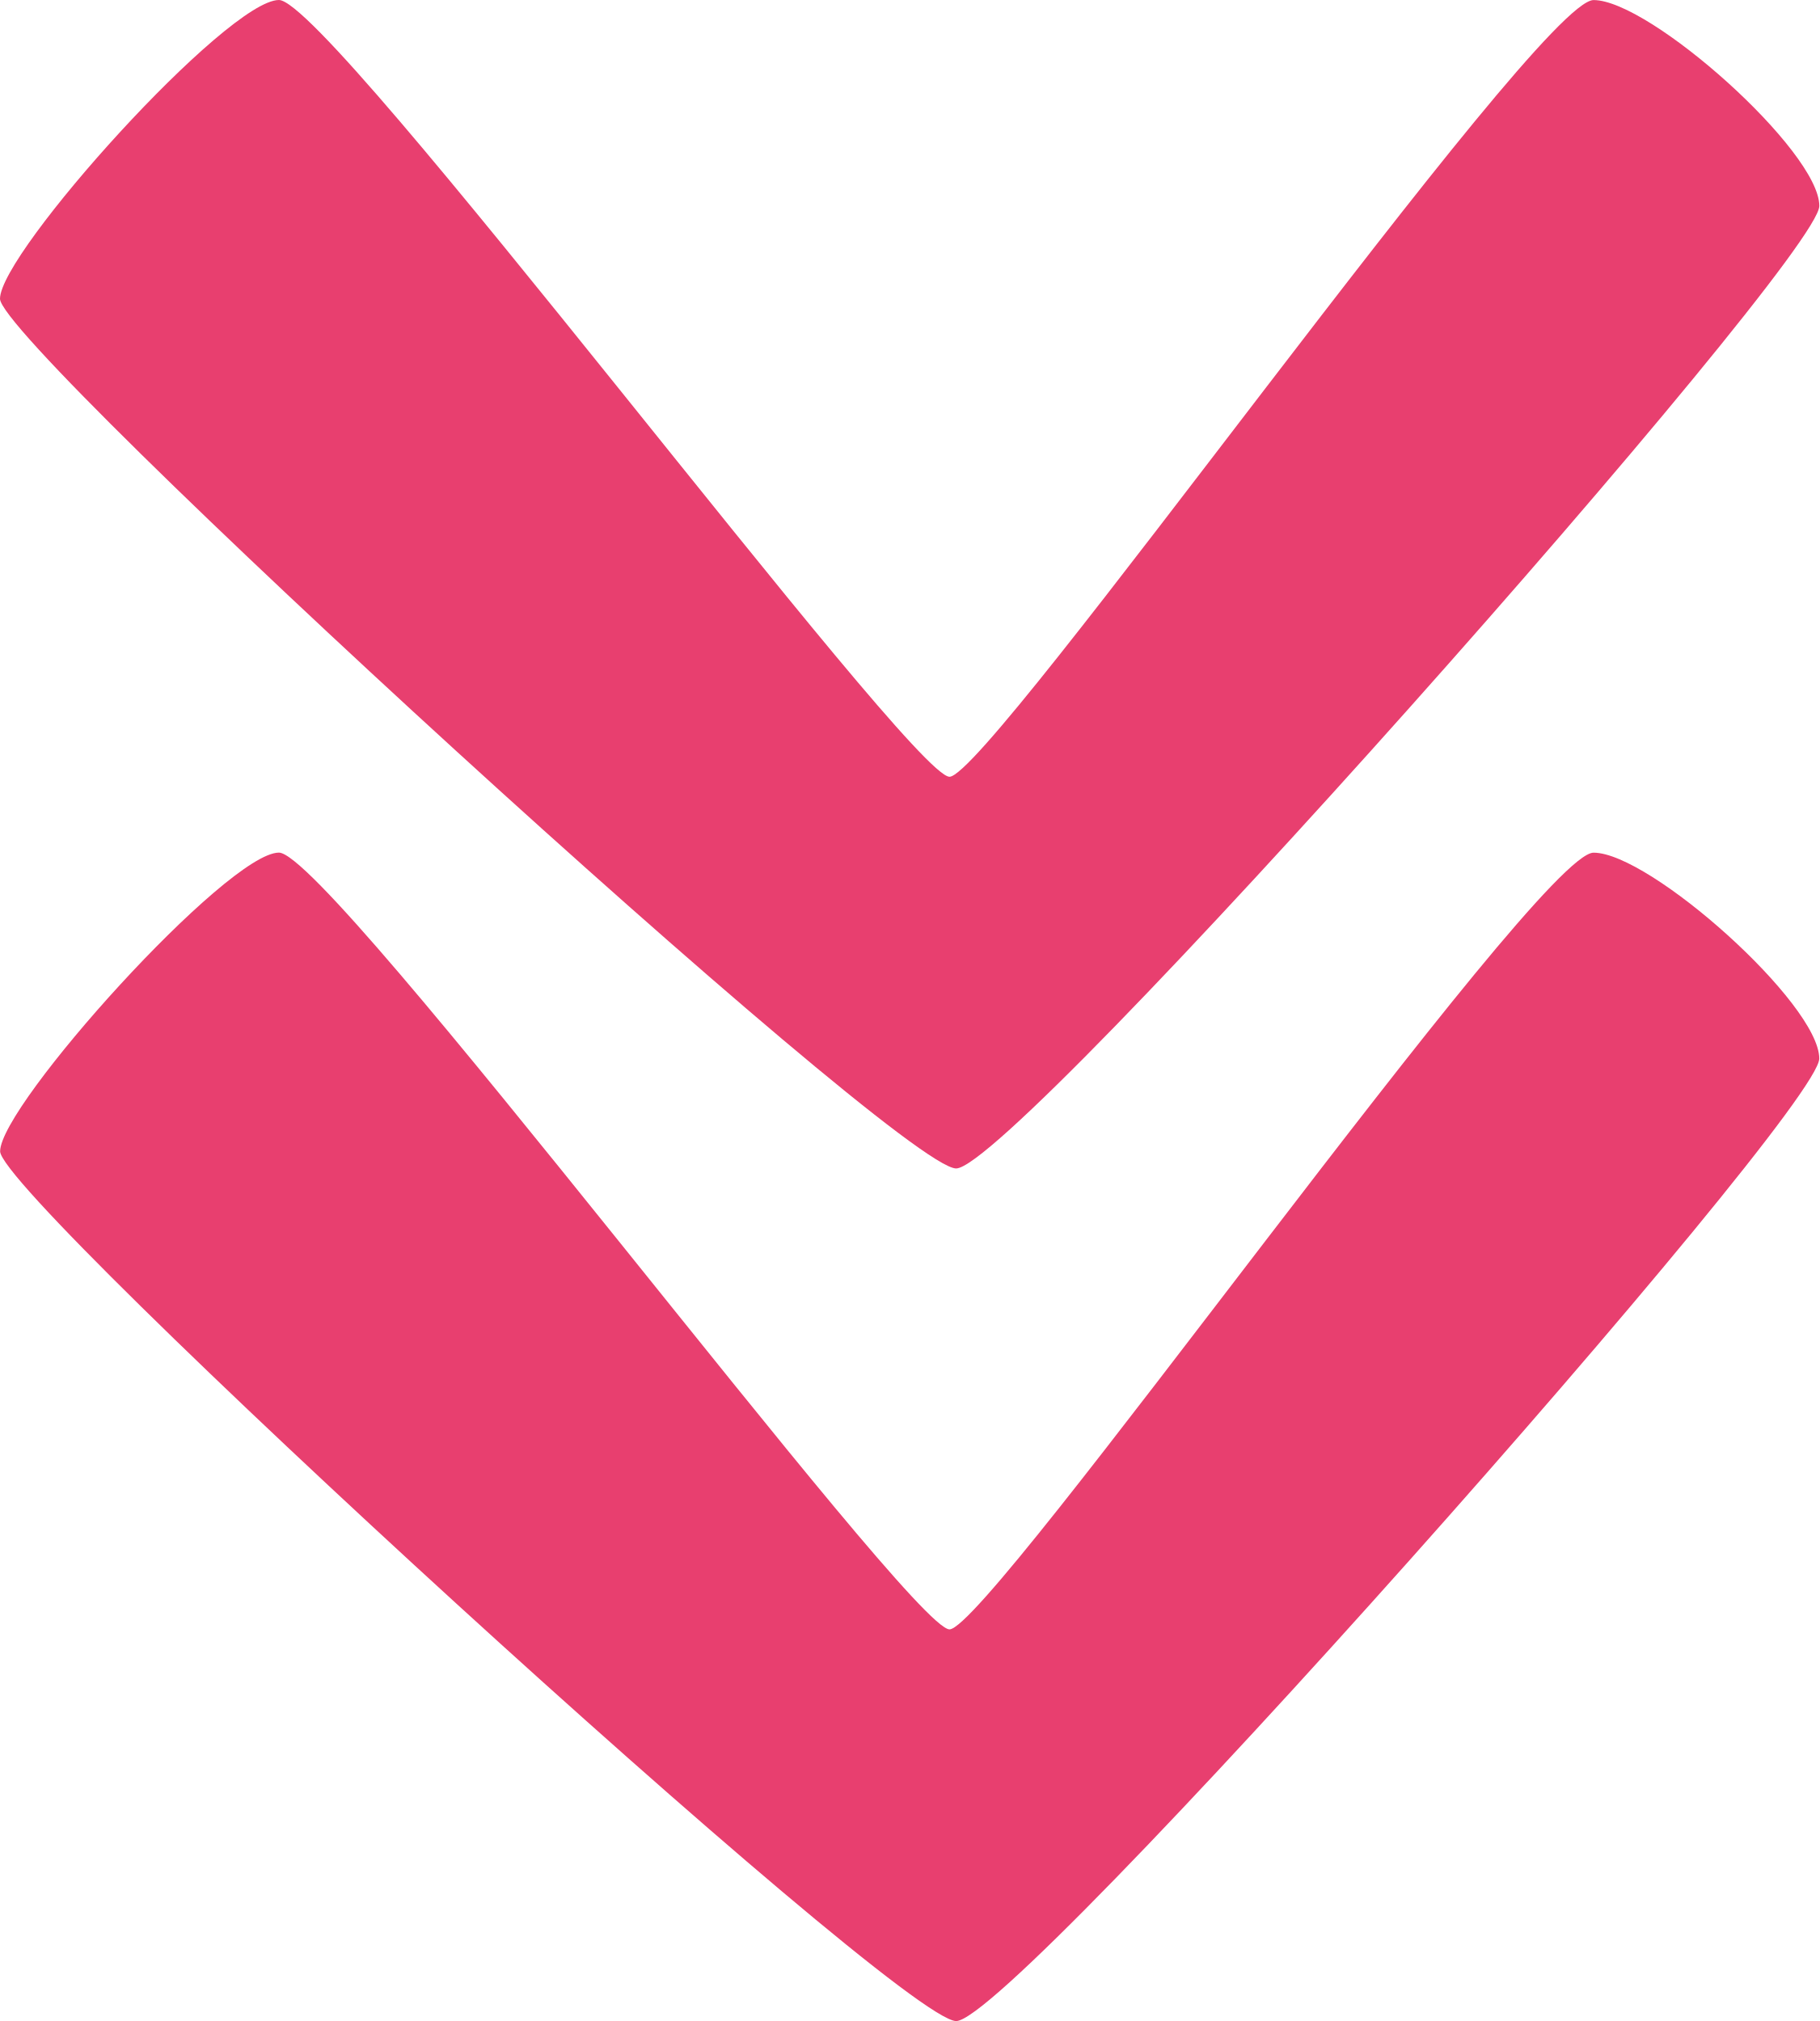
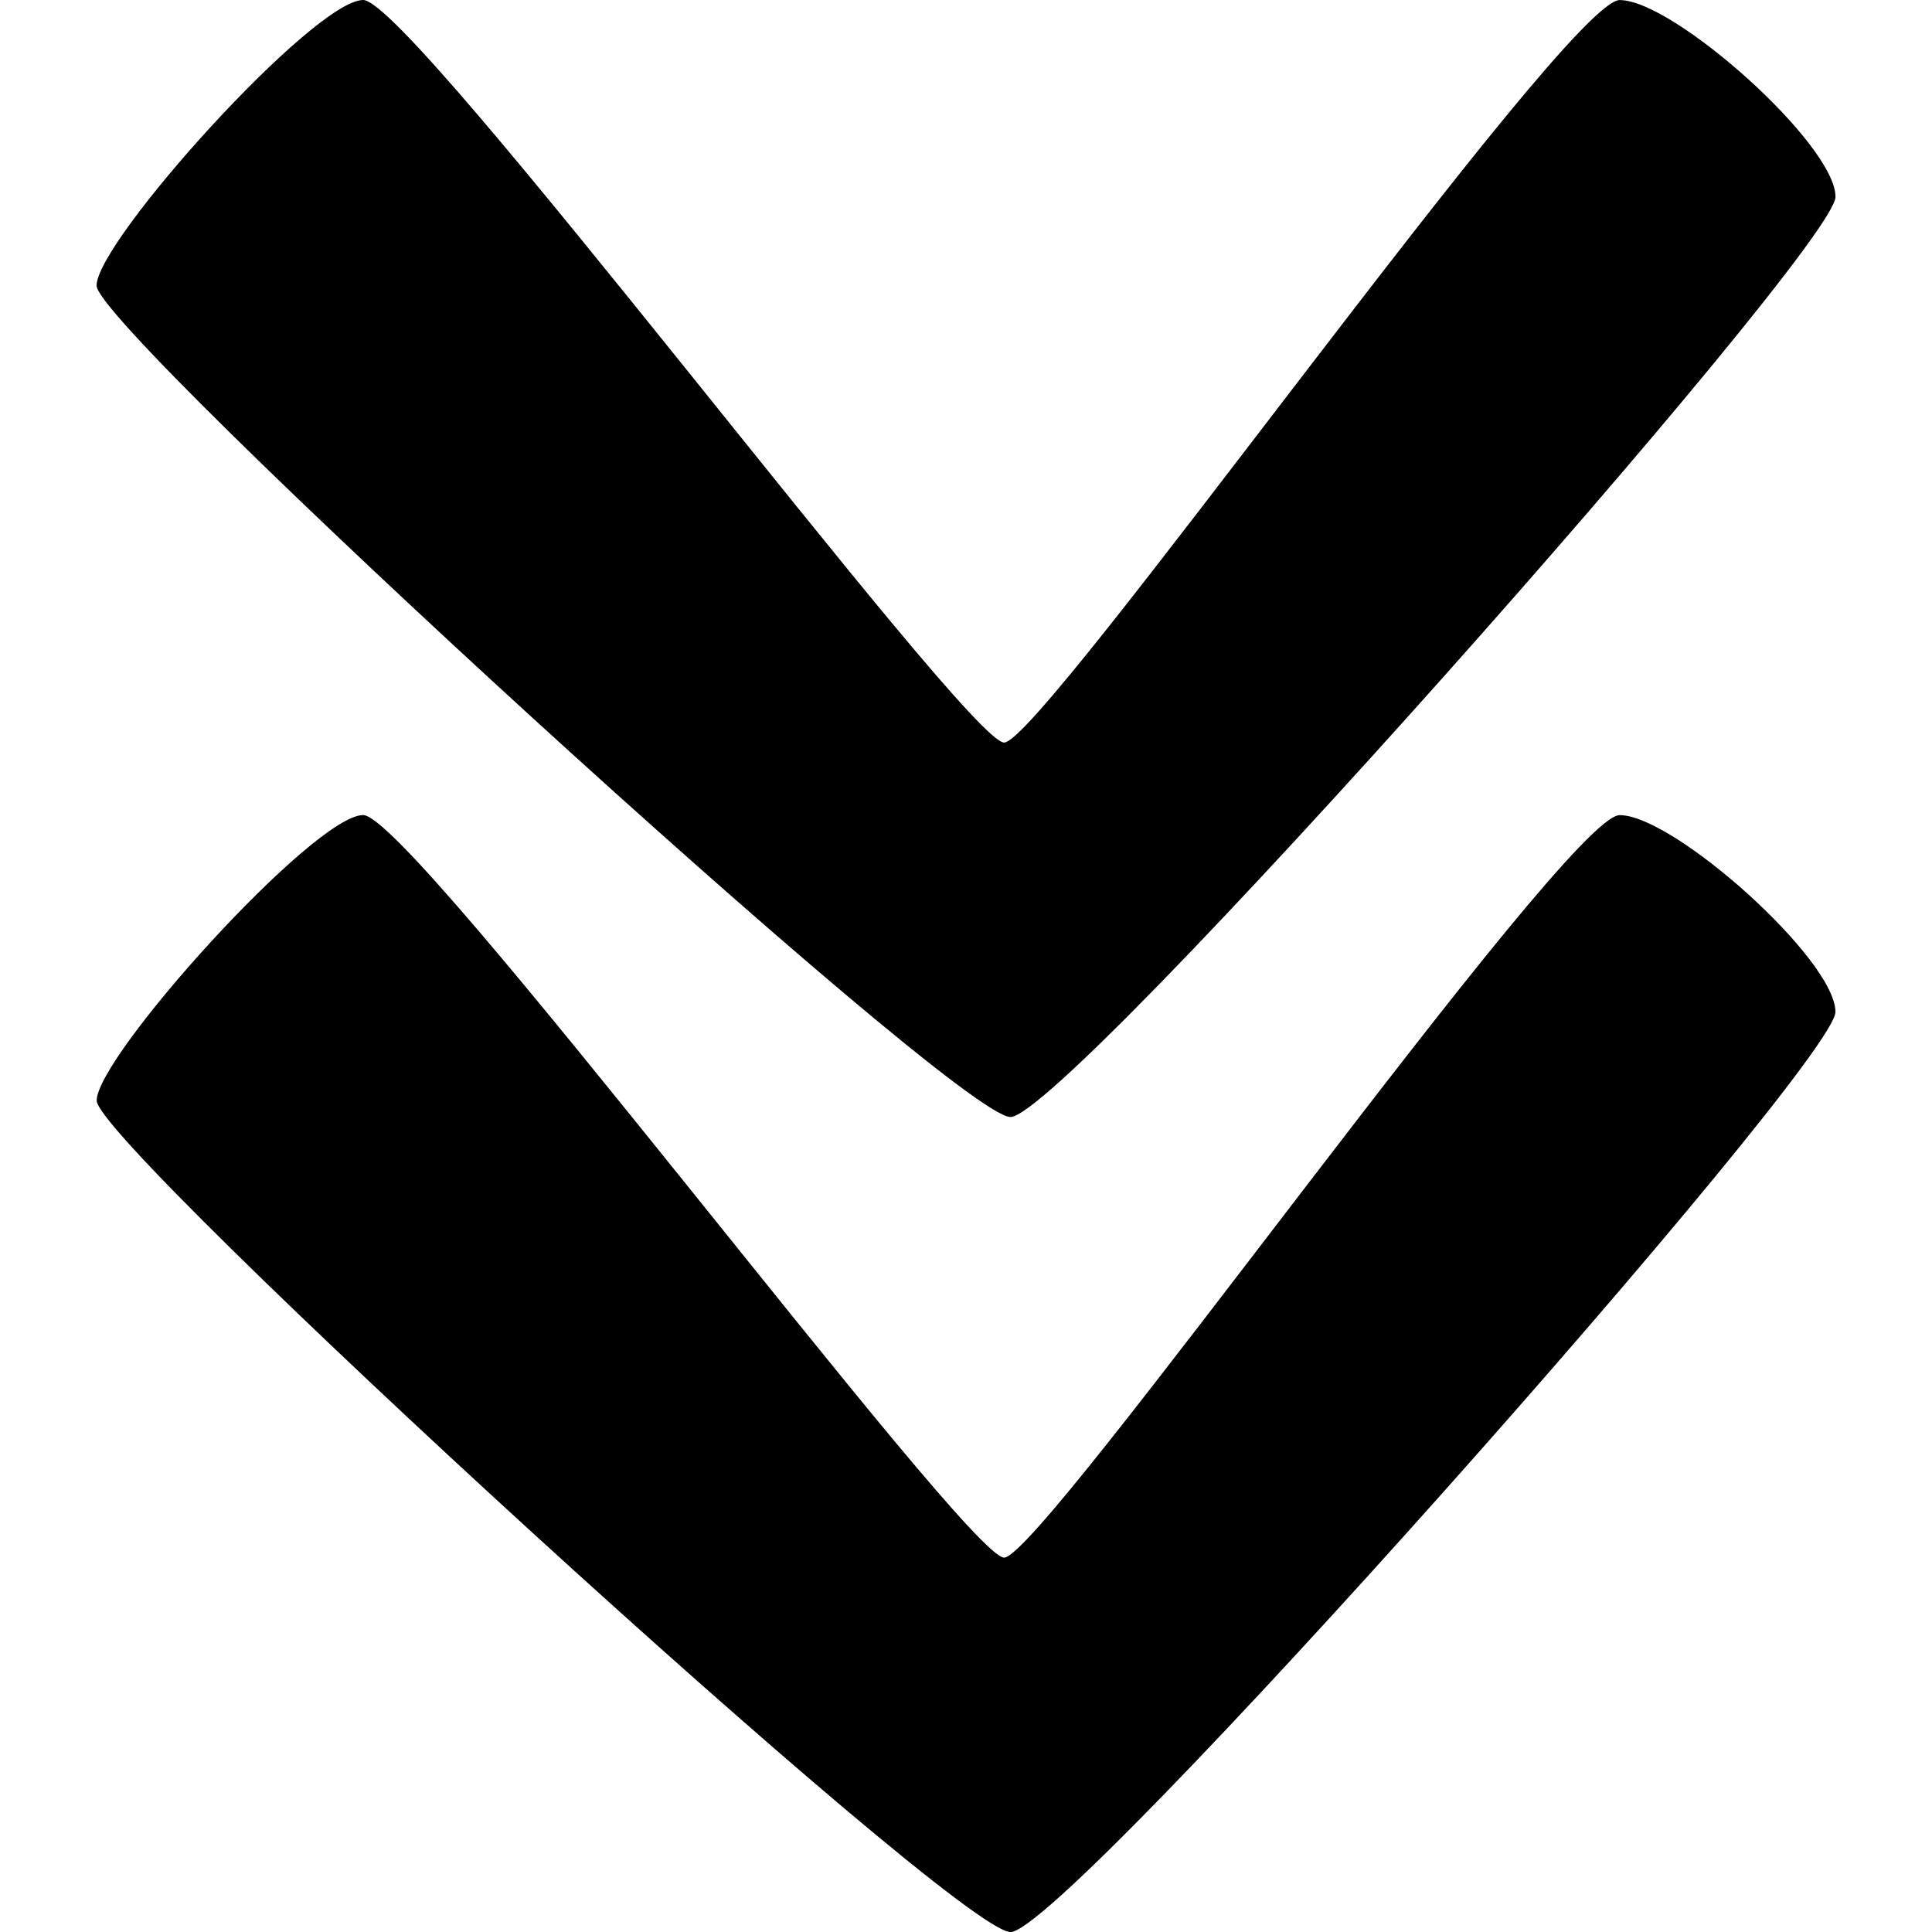
- <svg xmlns="http://www.w3.org/2000/svg" style="isolation:isolate" viewBox="1.599 -1.6 28.801 32" width="28.801px" height="32px">
+ <svg xmlns="http://www.w3.org/2000/svg" id="scroll_indicator" style="isolation:isolate" viewBox="1.599 -1.6 28.801 32" width="100" height="100" fill="currentColor">
  <g>
    <g>
-       <path d=" M 30.401 1.66 C 30.401 0.792 27.72 -1.599 26.827 -1.599 C 25.933 -1.599 17.263 10.699 16.631 10.699 C 16.001 10.699 6.831 -1.6 6.015 -1.6 C 5.199 -1.6 1.599 2.395 1.599 3.131 C 1.599 3.867 15.815 16.901 16.736 16.901 C 17.656 16.901 30.401 2.526 30.401 1.66 Z " fill="rgb(232,63,111)" />
-       <path d=" M 30.4 15.161 C 30.4 14.293 27.72 11.901 26.827 11.901 C 25.933 11.901 17.263 24.199 16.631 24.199 C 16.001 24.199 6.831 11.9 6.015 11.9 C 5.2 11.9 1.601 15.896 1.601 16.63 C 1.601 17.366 15.817 30.401 16.737 30.401 C 17.656 30.401 30.4 16.026 30.4 15.161 Z " fill="rgb(232,63,111)" />
+       <path d=" M 30.401 1.66 C 30.401 0.792 27.72 -1.599 26.827 -1.599 C 25.933 -1.599 17.263 10.699 16.631 10.699 C 16.001 10.699 6.831 -1.6 6.015 -1.6 C 5.199 -1.6 1.599 2.395 1.599 3.131 C 1.599 3.867 15.815 16.901 16.736 16.901 C 17.656 16.901 30.401 2.526 30.401 1.66 Z " />
+       <path d=" M 30.4 15.161 C 30.4 14.293 27.72 11.901 26.827 11.901 C 25.933 11.901 17.263 24.199 16.631 24.199 C 16.001 24.199 6.831 11.9 6.015 11.9 C 5.2 11.9 1.601 15.896 1.601 16.63 C 1.601 17.366 15.817 30.401 16.737 30.401 C 17.656 30.401 30.4 16.026 30.4 15.161 Z " />
    </g>
  </g>
</svg>
